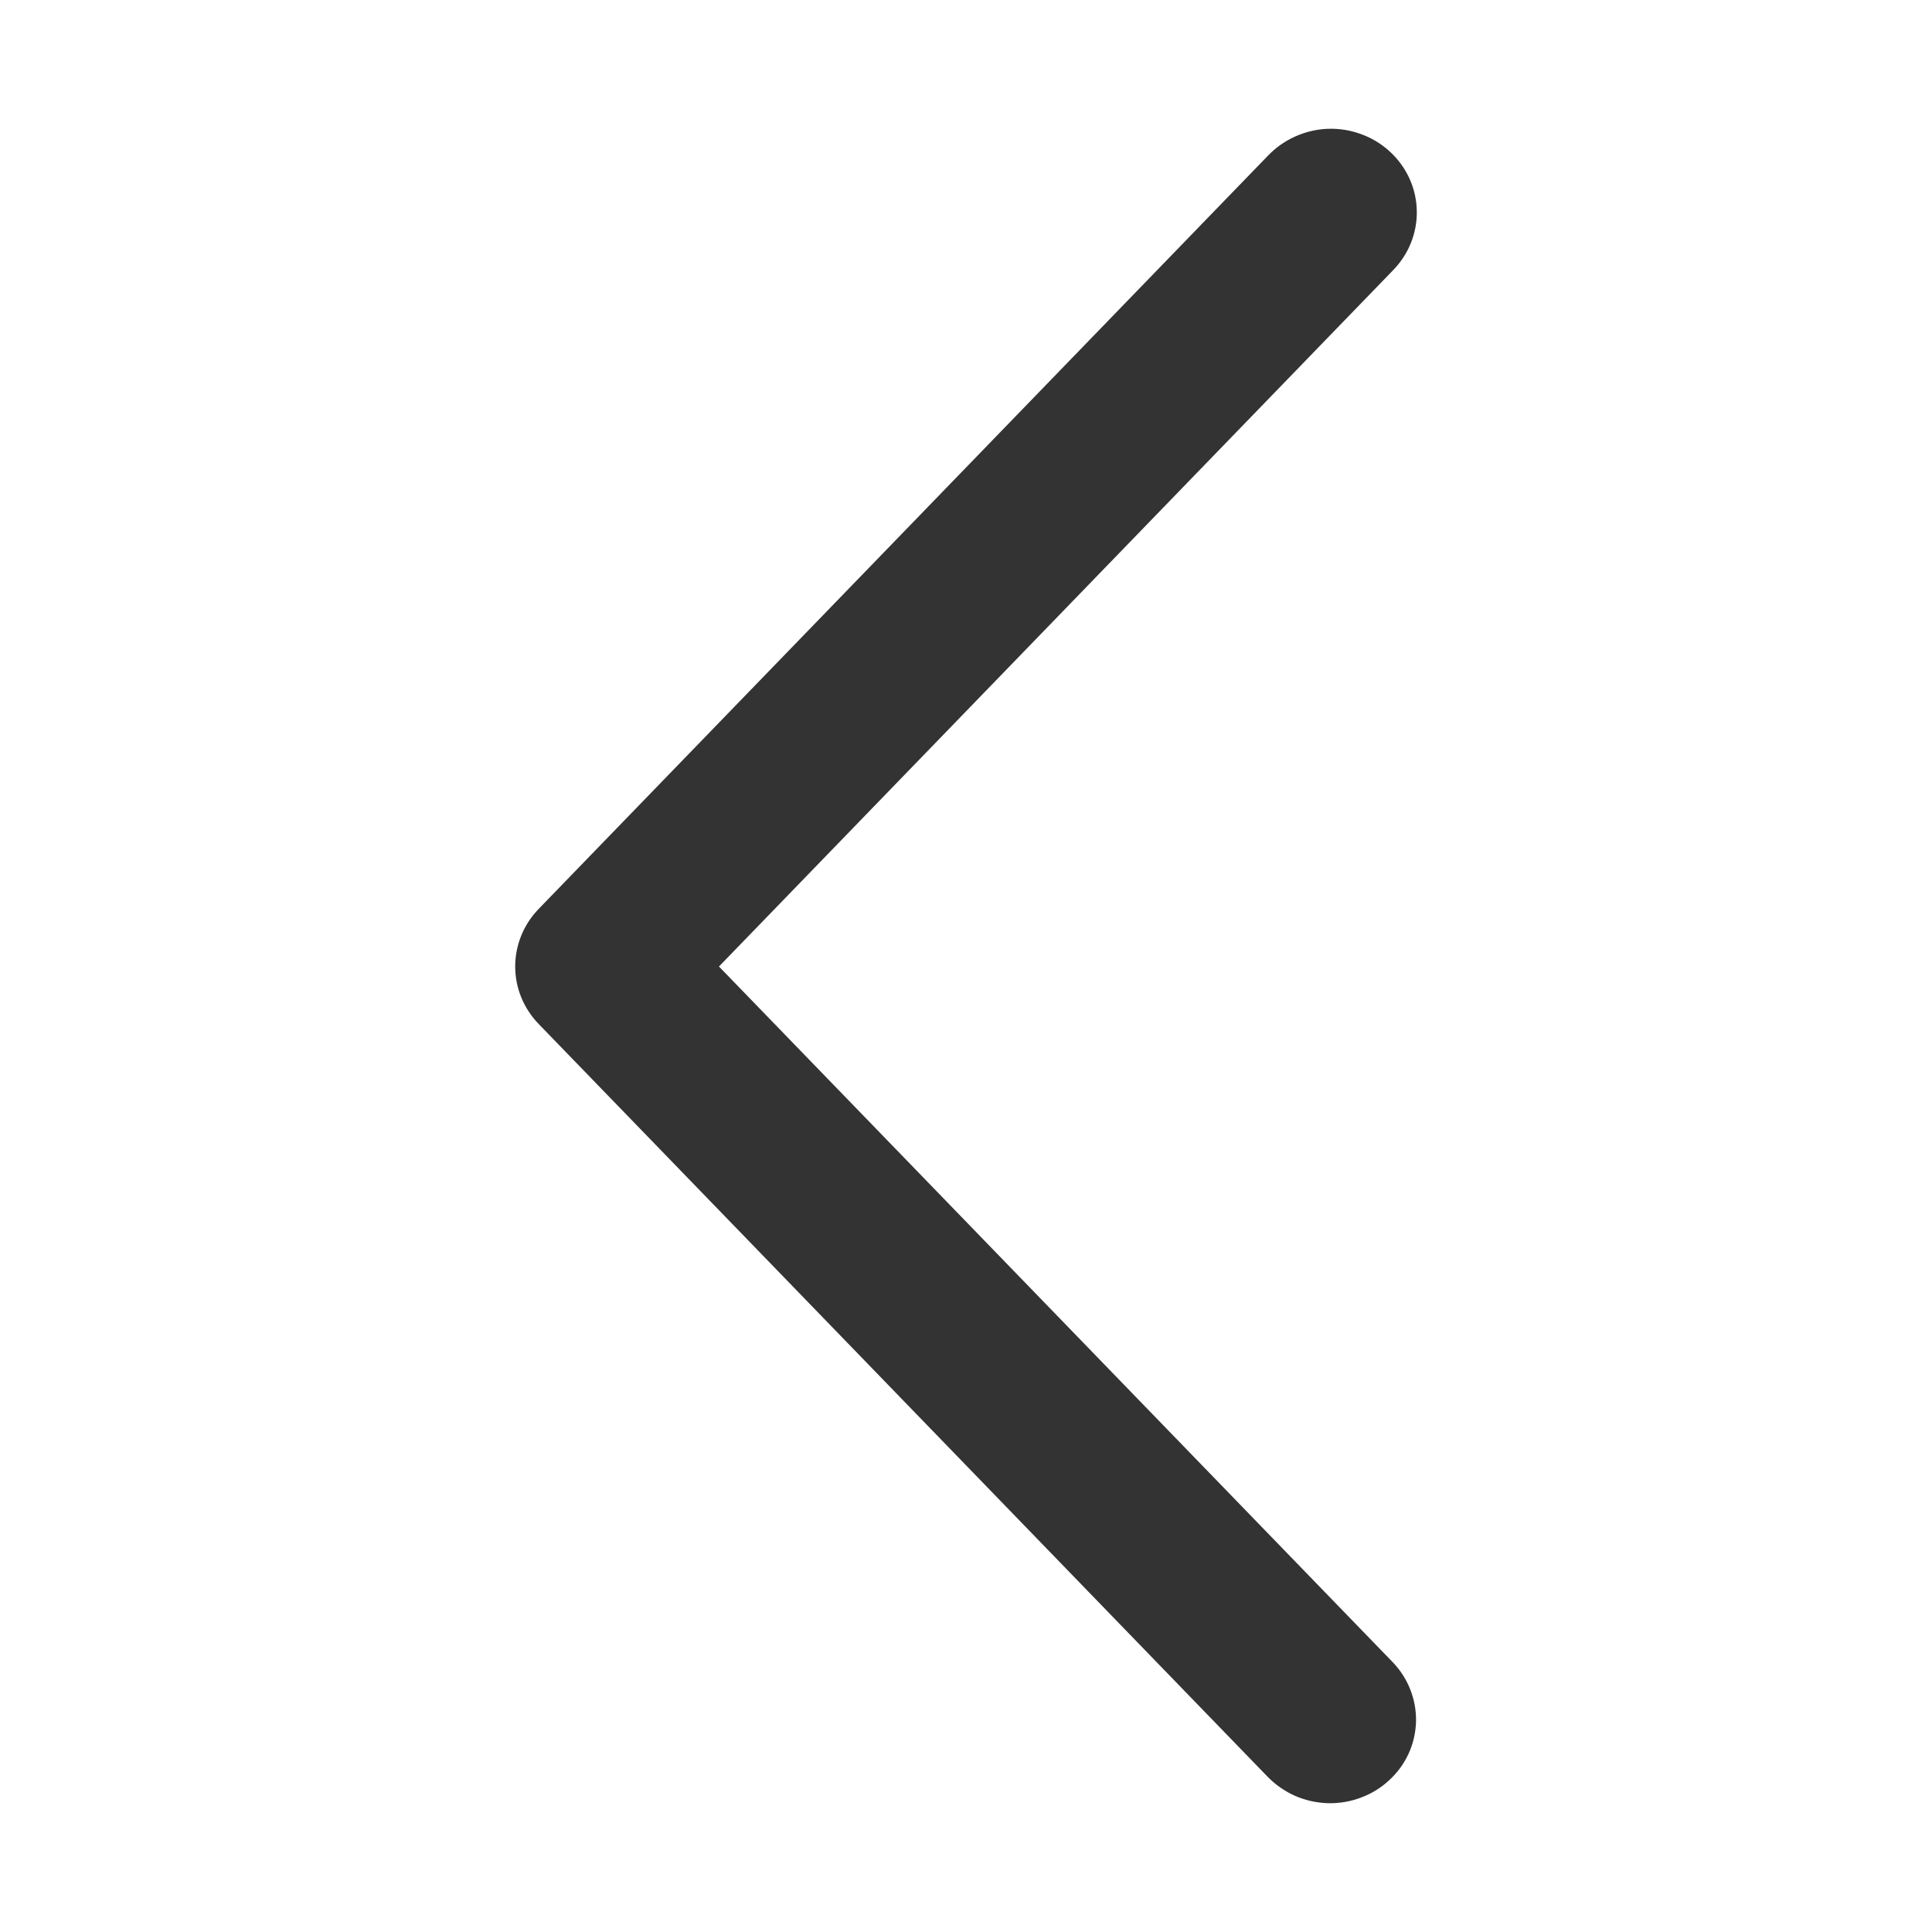
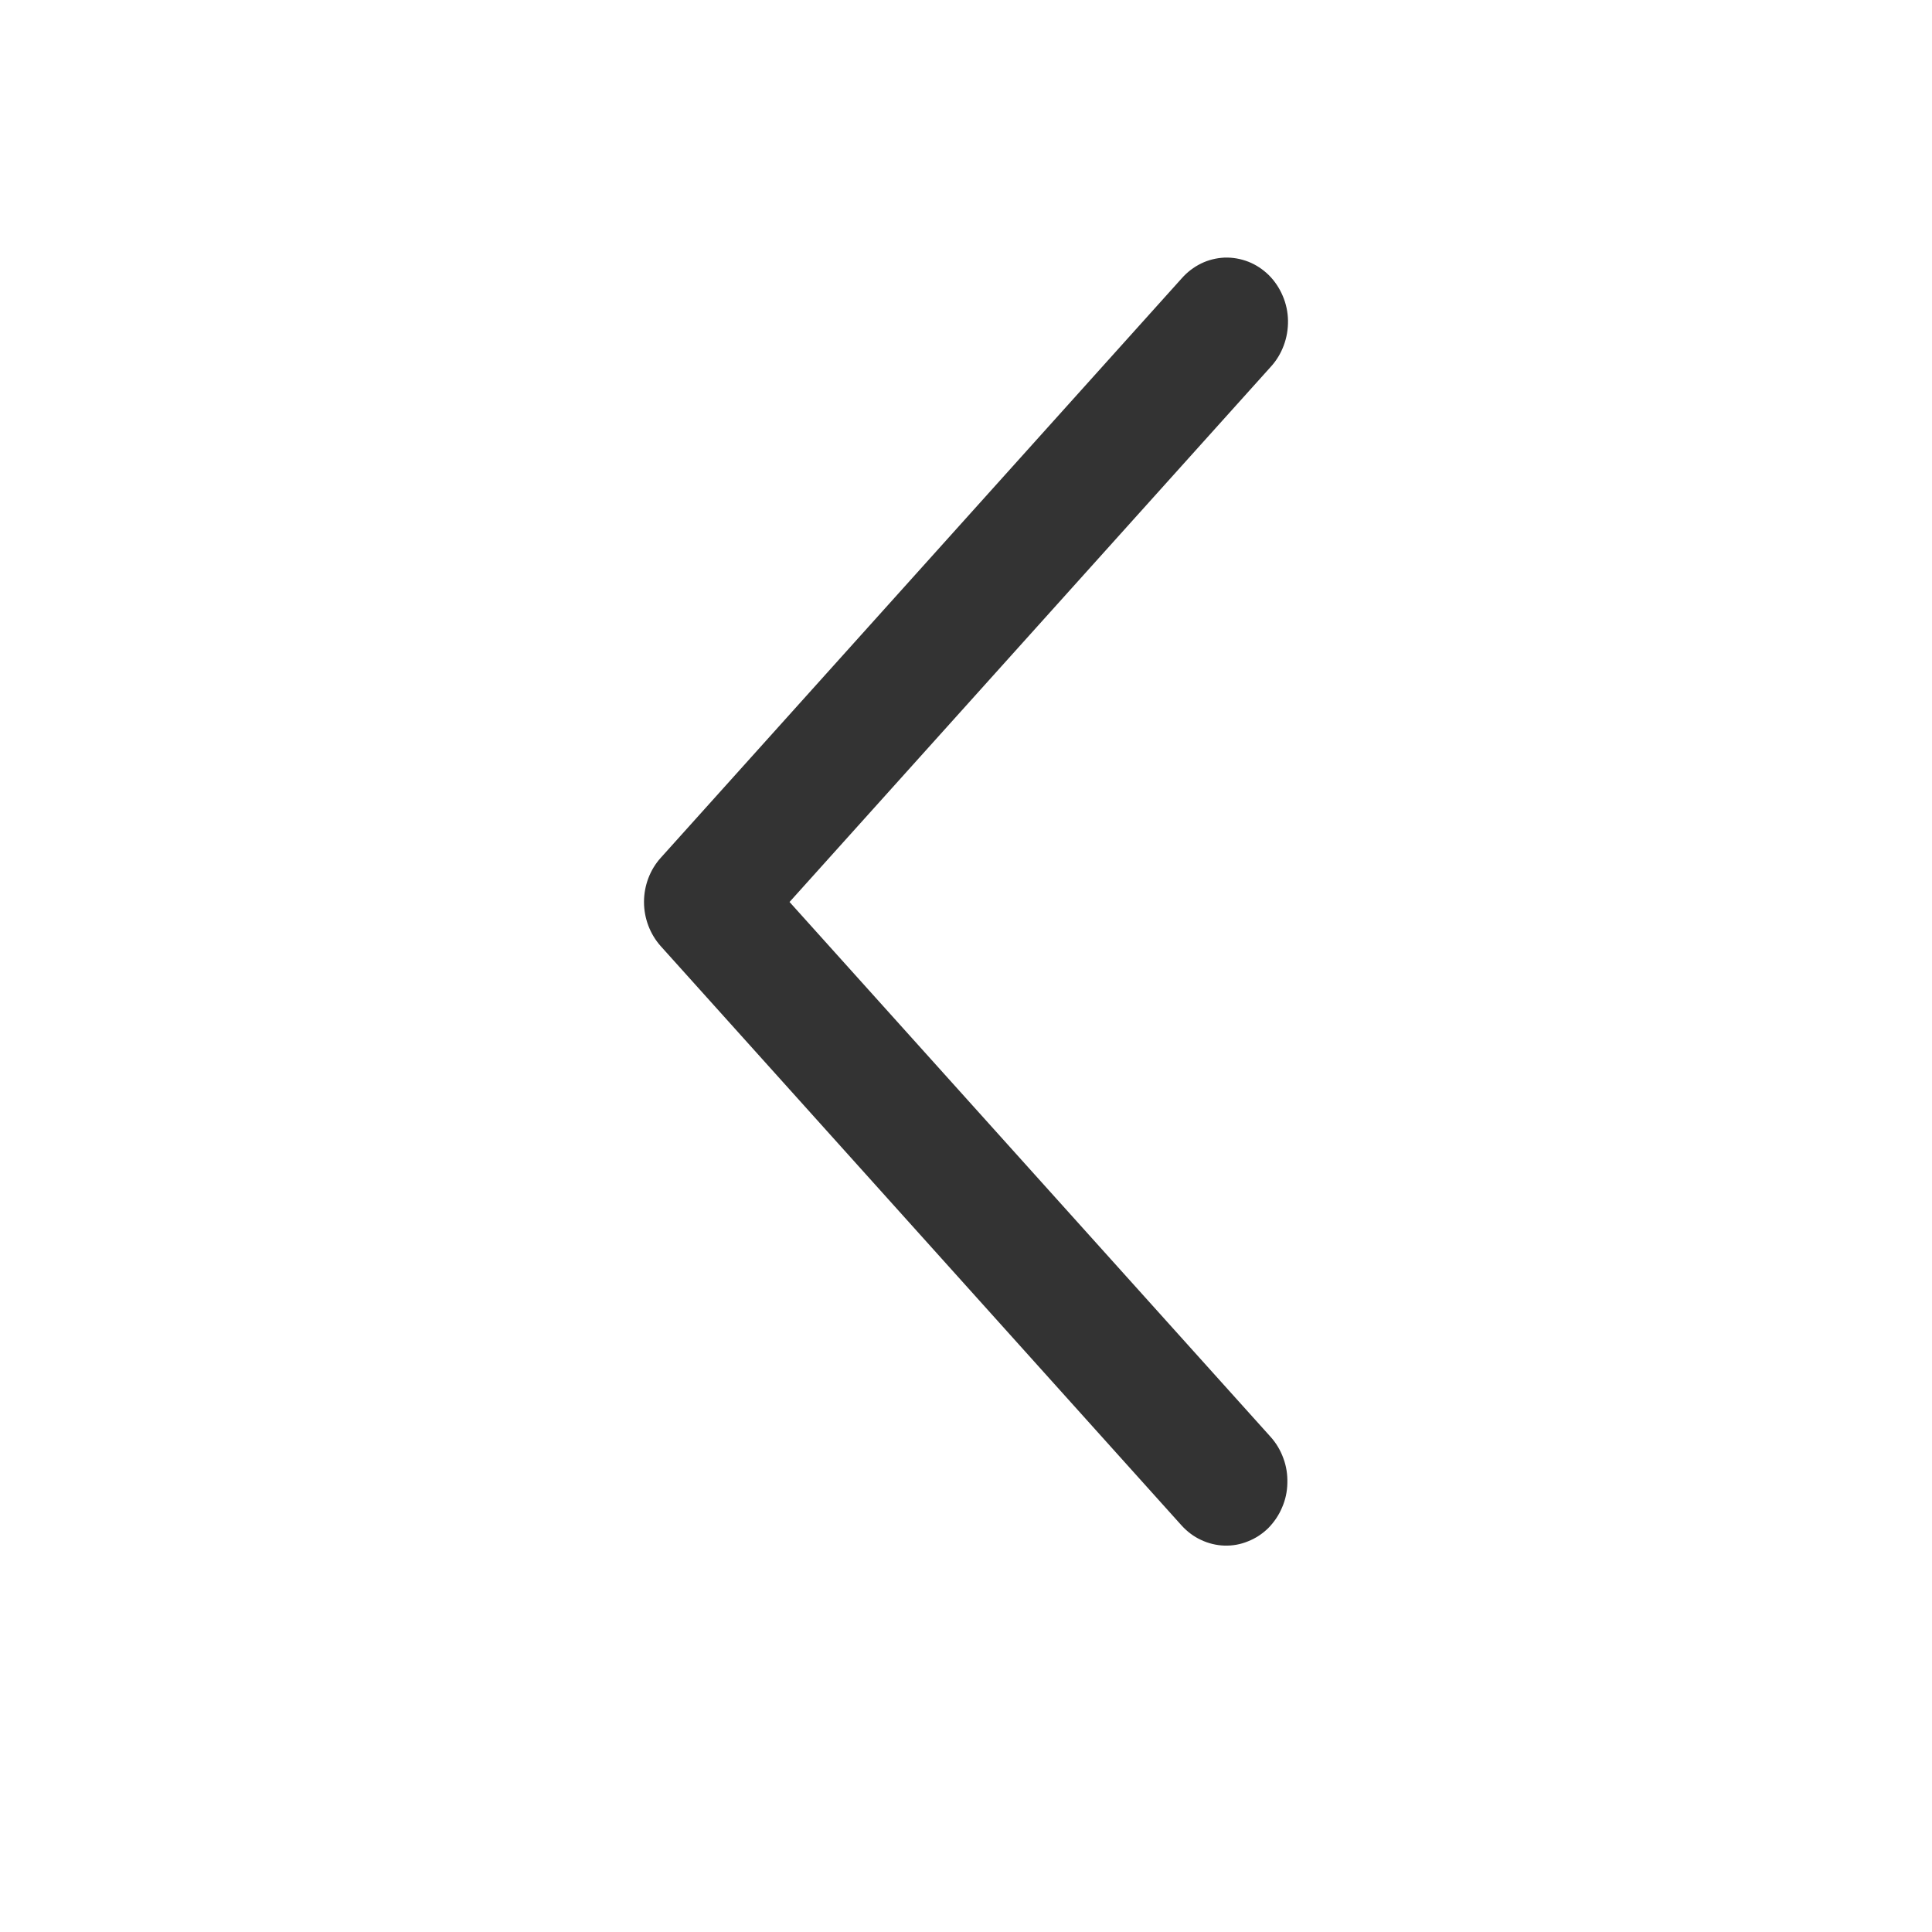
<svg xmlns="http://www.w3.org/2000/svg" width="15" height="15" viewBox="0 0 15 15" fill="none">
-   <path d="M10.812 12.904C10.872 12.966 10.919 13.039 10.95 13.119C10.981 13.198 10.996 13.283 10.994 13.369C10.991 13.454 10.972 13.538 10.936 13.616C10.9 13.694 10.849 13.764 10.785 13.822C10.722 13.881 10.647 13.927 10.565 13.957C10.483 13.988 10.396 14.002 10.309 14C10.221 13.997 10.135 13.978 10.055 13.943C9.976 13.908 9.904 13.858 9.843 13.796L4.182 7.95C4.065 7.829 4 7.67 4 7.504C4 7.338 4.065 7.178 4.182 7.057L9.843 1.21C9.903 1.147 9.975 1.096 10.055 1.06C10.135 1.024 10.222 1.003 10.31 1C10.399 0.997 10.486 1.011 10.569 1.042C10.652 1.072 10.727 1.118 10.791 1.177C10.855 1.236 10.907 1.307 10.943 1.386C10.979 1.465 10.998 1.549 11 1.635C11.002 1.722 10.986 1.807 10.954 1.887C10.922 1.967 10.873 2.04 10.812 2.102L5.582 7.504L10.812 12.904Z" fill="#333333" />
+   <path d="M9.866 11.157C9.909 11.205 9.942 11.261 9.964 11.322C9.987 11.383 9.997 11.449 9.995 11.514C9.994 11.58 9.98 11.645 9.954 11.704C9.929 11.764 9.892 11.818 9.847 11.864C9.801 11.909 9.748 11.944 9.689 11.967C9.631 11.991 9.569 12.002 9.506 12C9.444 11.998 9.382 11.983 9.325 11.956C9.268 11.93 9.217 11.891 9.174 11.844L5.13 7.346C5.047 7.253 5 7.13 5 7.003C5 6.875 5.047 6.752 5.13 6.66L9.174 2.162C9.217 2.113 9.268 2.074 9.325 2.046C9.382 2.018 9.444 2.003 9.507 2C9.57 1.998 9.633 2.009 9.692 2.032C9.751 2.055 9.805 2.091 9.851 2.136C9.897 2.182 9.933 2.236 9.959 2.297C9.985 2.357 9.999 2.423 10 2.489C10.001 2.555 9.99 2.621 9.967 2.682C9.944 2.744 9.91 2.8 9.866 2.848L6.13 7.003L9.866 11.157Z" fill="#333333" />
</svg>
